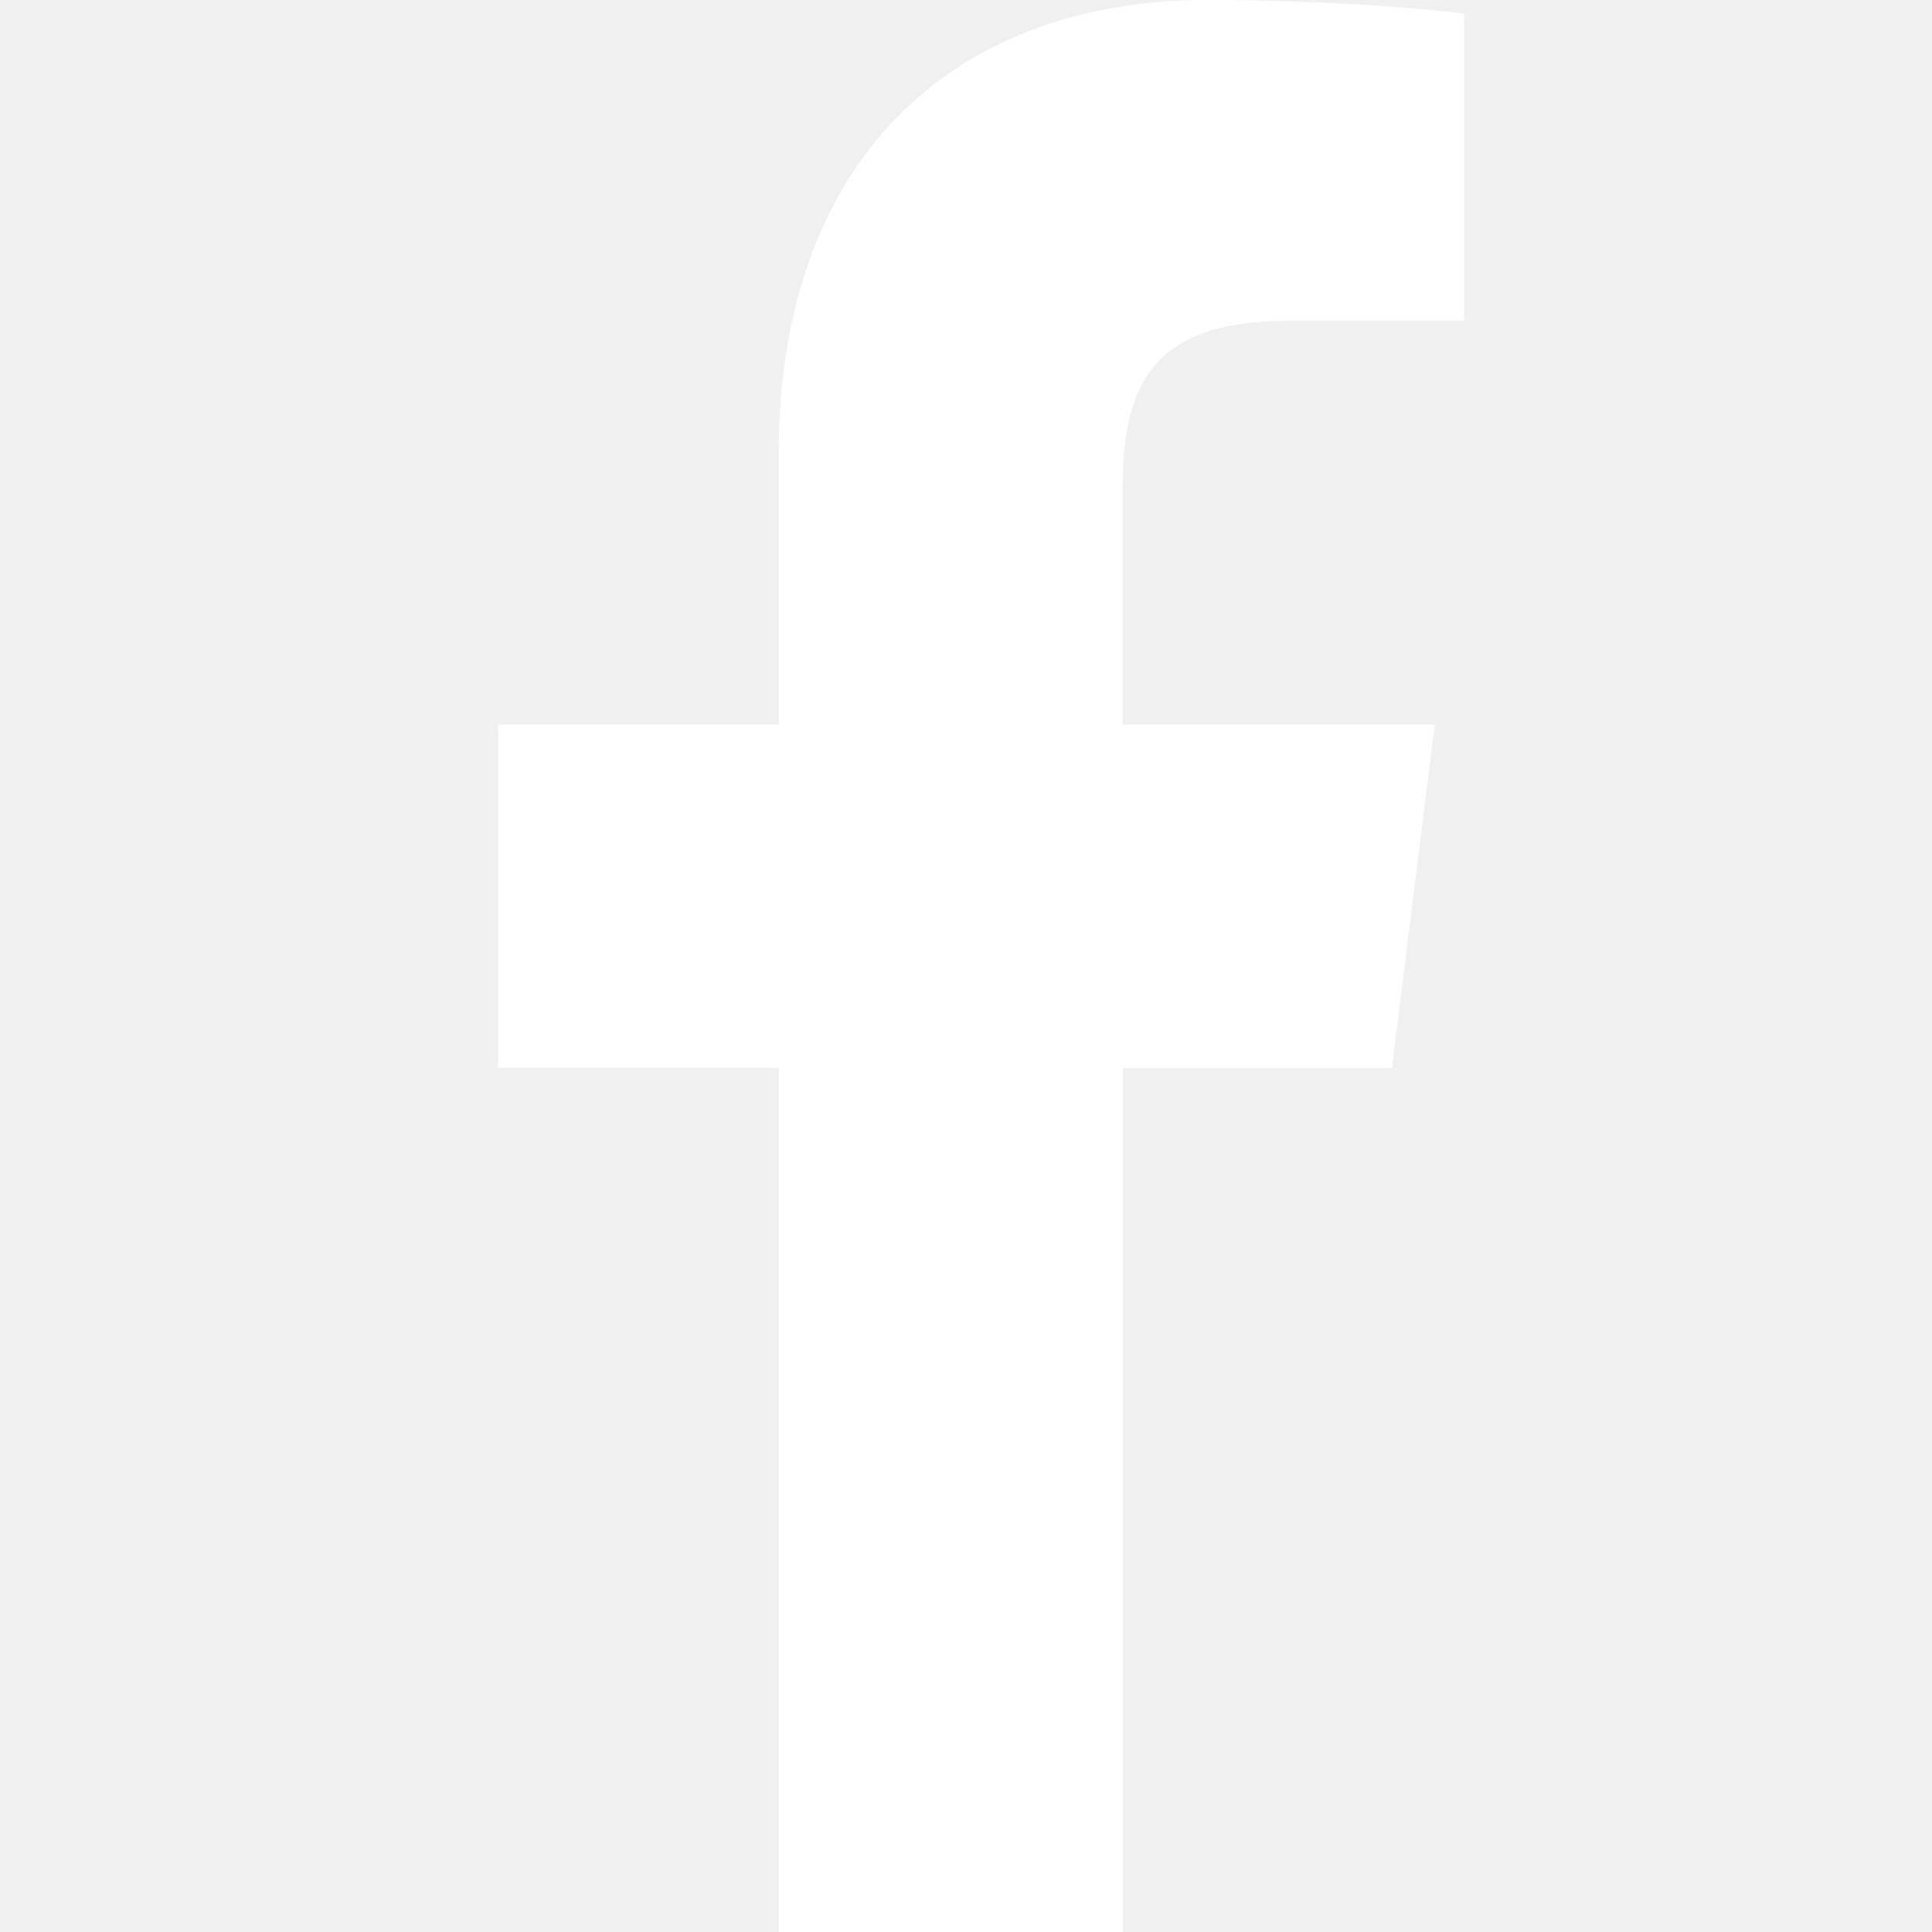
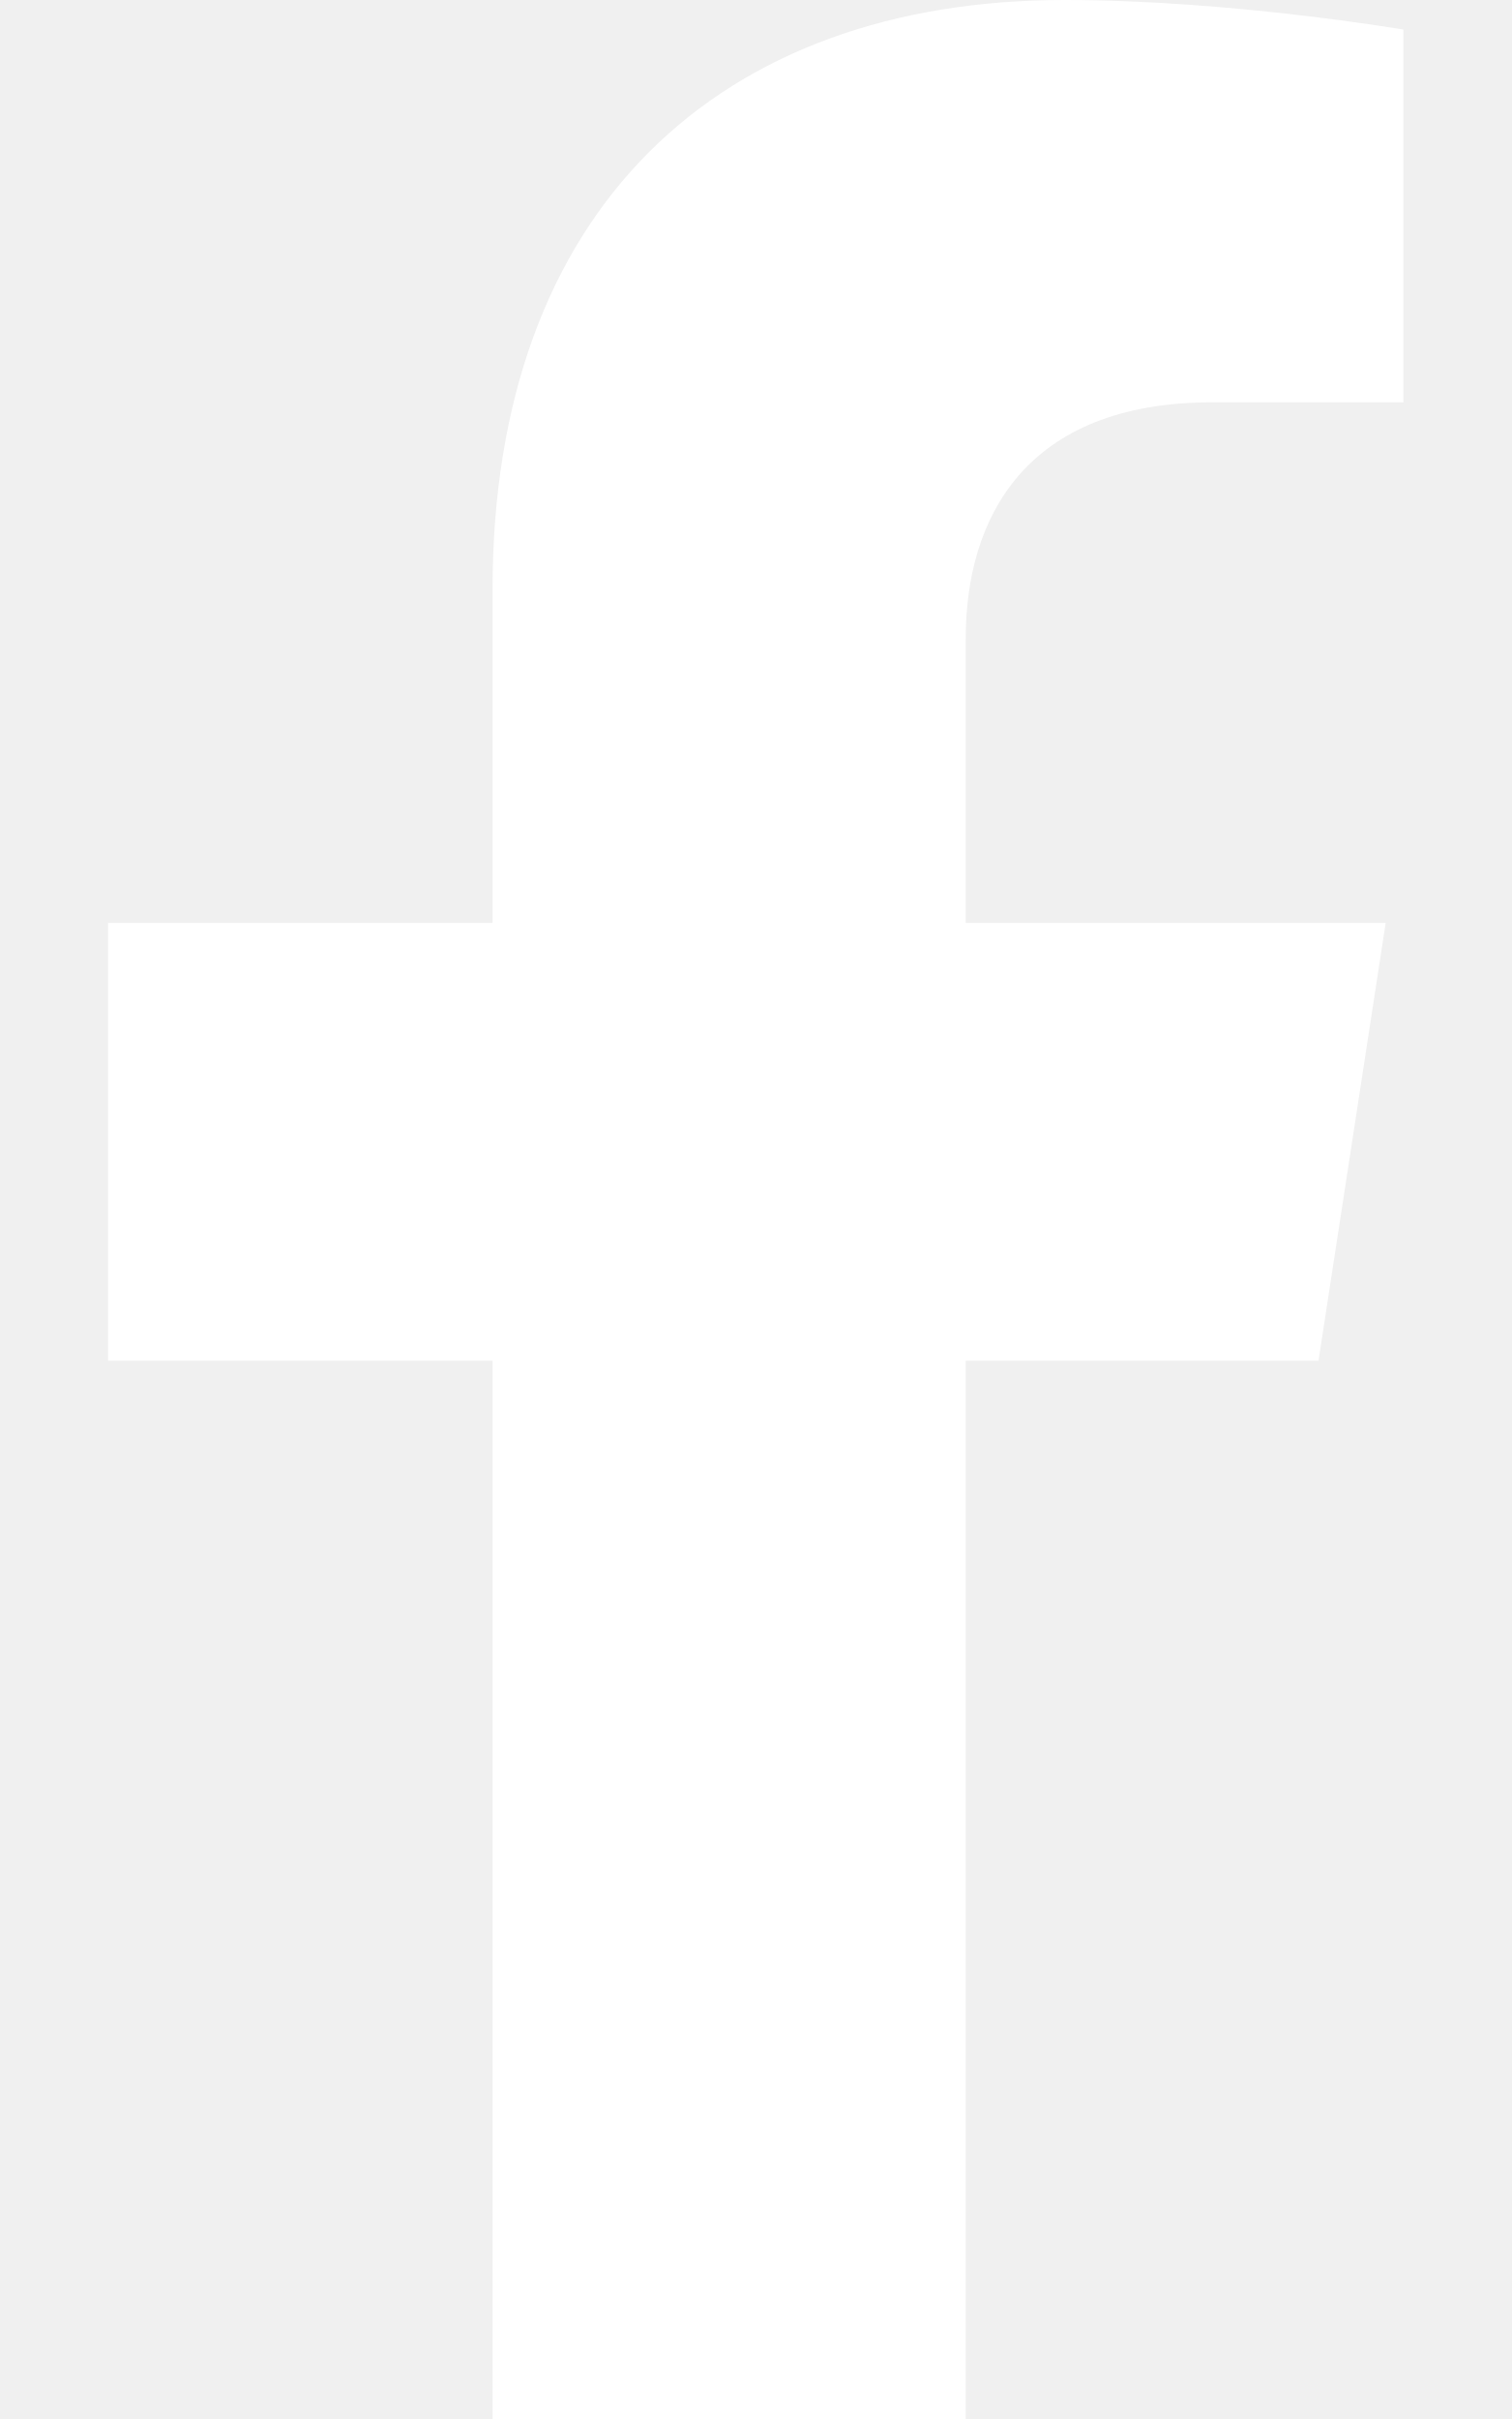
- <svg xmlns="http://www.w3.org/2000/svg" width="25" height="25" viewBox="0 0 25 25" fill="none">
-   <g clip-path="url(#clip0_1_20)">
-     <path d="M16.664 4.151H18.946V0.176C18.552 0.122 17.198 0 15.621 0C12.33 0 10.076 2.07 10.076 5.874V9.375H6.445V13.819H10.076V25H14.528V13.82H18.012L18.566 9.376H14.527V6.315C14.528 5.03 14.874 4.151 16.664 4.151Z" fill="white" />
-   </g>
-   <defs>
-     <clipPath id="clip0_1_20">
-       <rect width="25" height="25" fill="white" />
-     </clipPath>
-   </defs>
+ <svg xmlns="http://www.w3.org/2000/svg" aria-hidden="true" focusable="false" data-prefix="fab" data-icon="facebook-f" class="svg-inline--fa fa-facebook-f fa-w-10" role="img" viewBox="0 0 320 512">
+   <path fill="#fff" d="M279.14 288l14.22-92.66h-88.91v-60.13c0-25.35 12.42-50.06 52.24-50.06h40.42V6.26S260.43 0 225.36 0c-73.22 0-121.08 44.38-121.08 124.72v70.62H22.89V288h81.39v224h100.17V288z" />
</svg>
